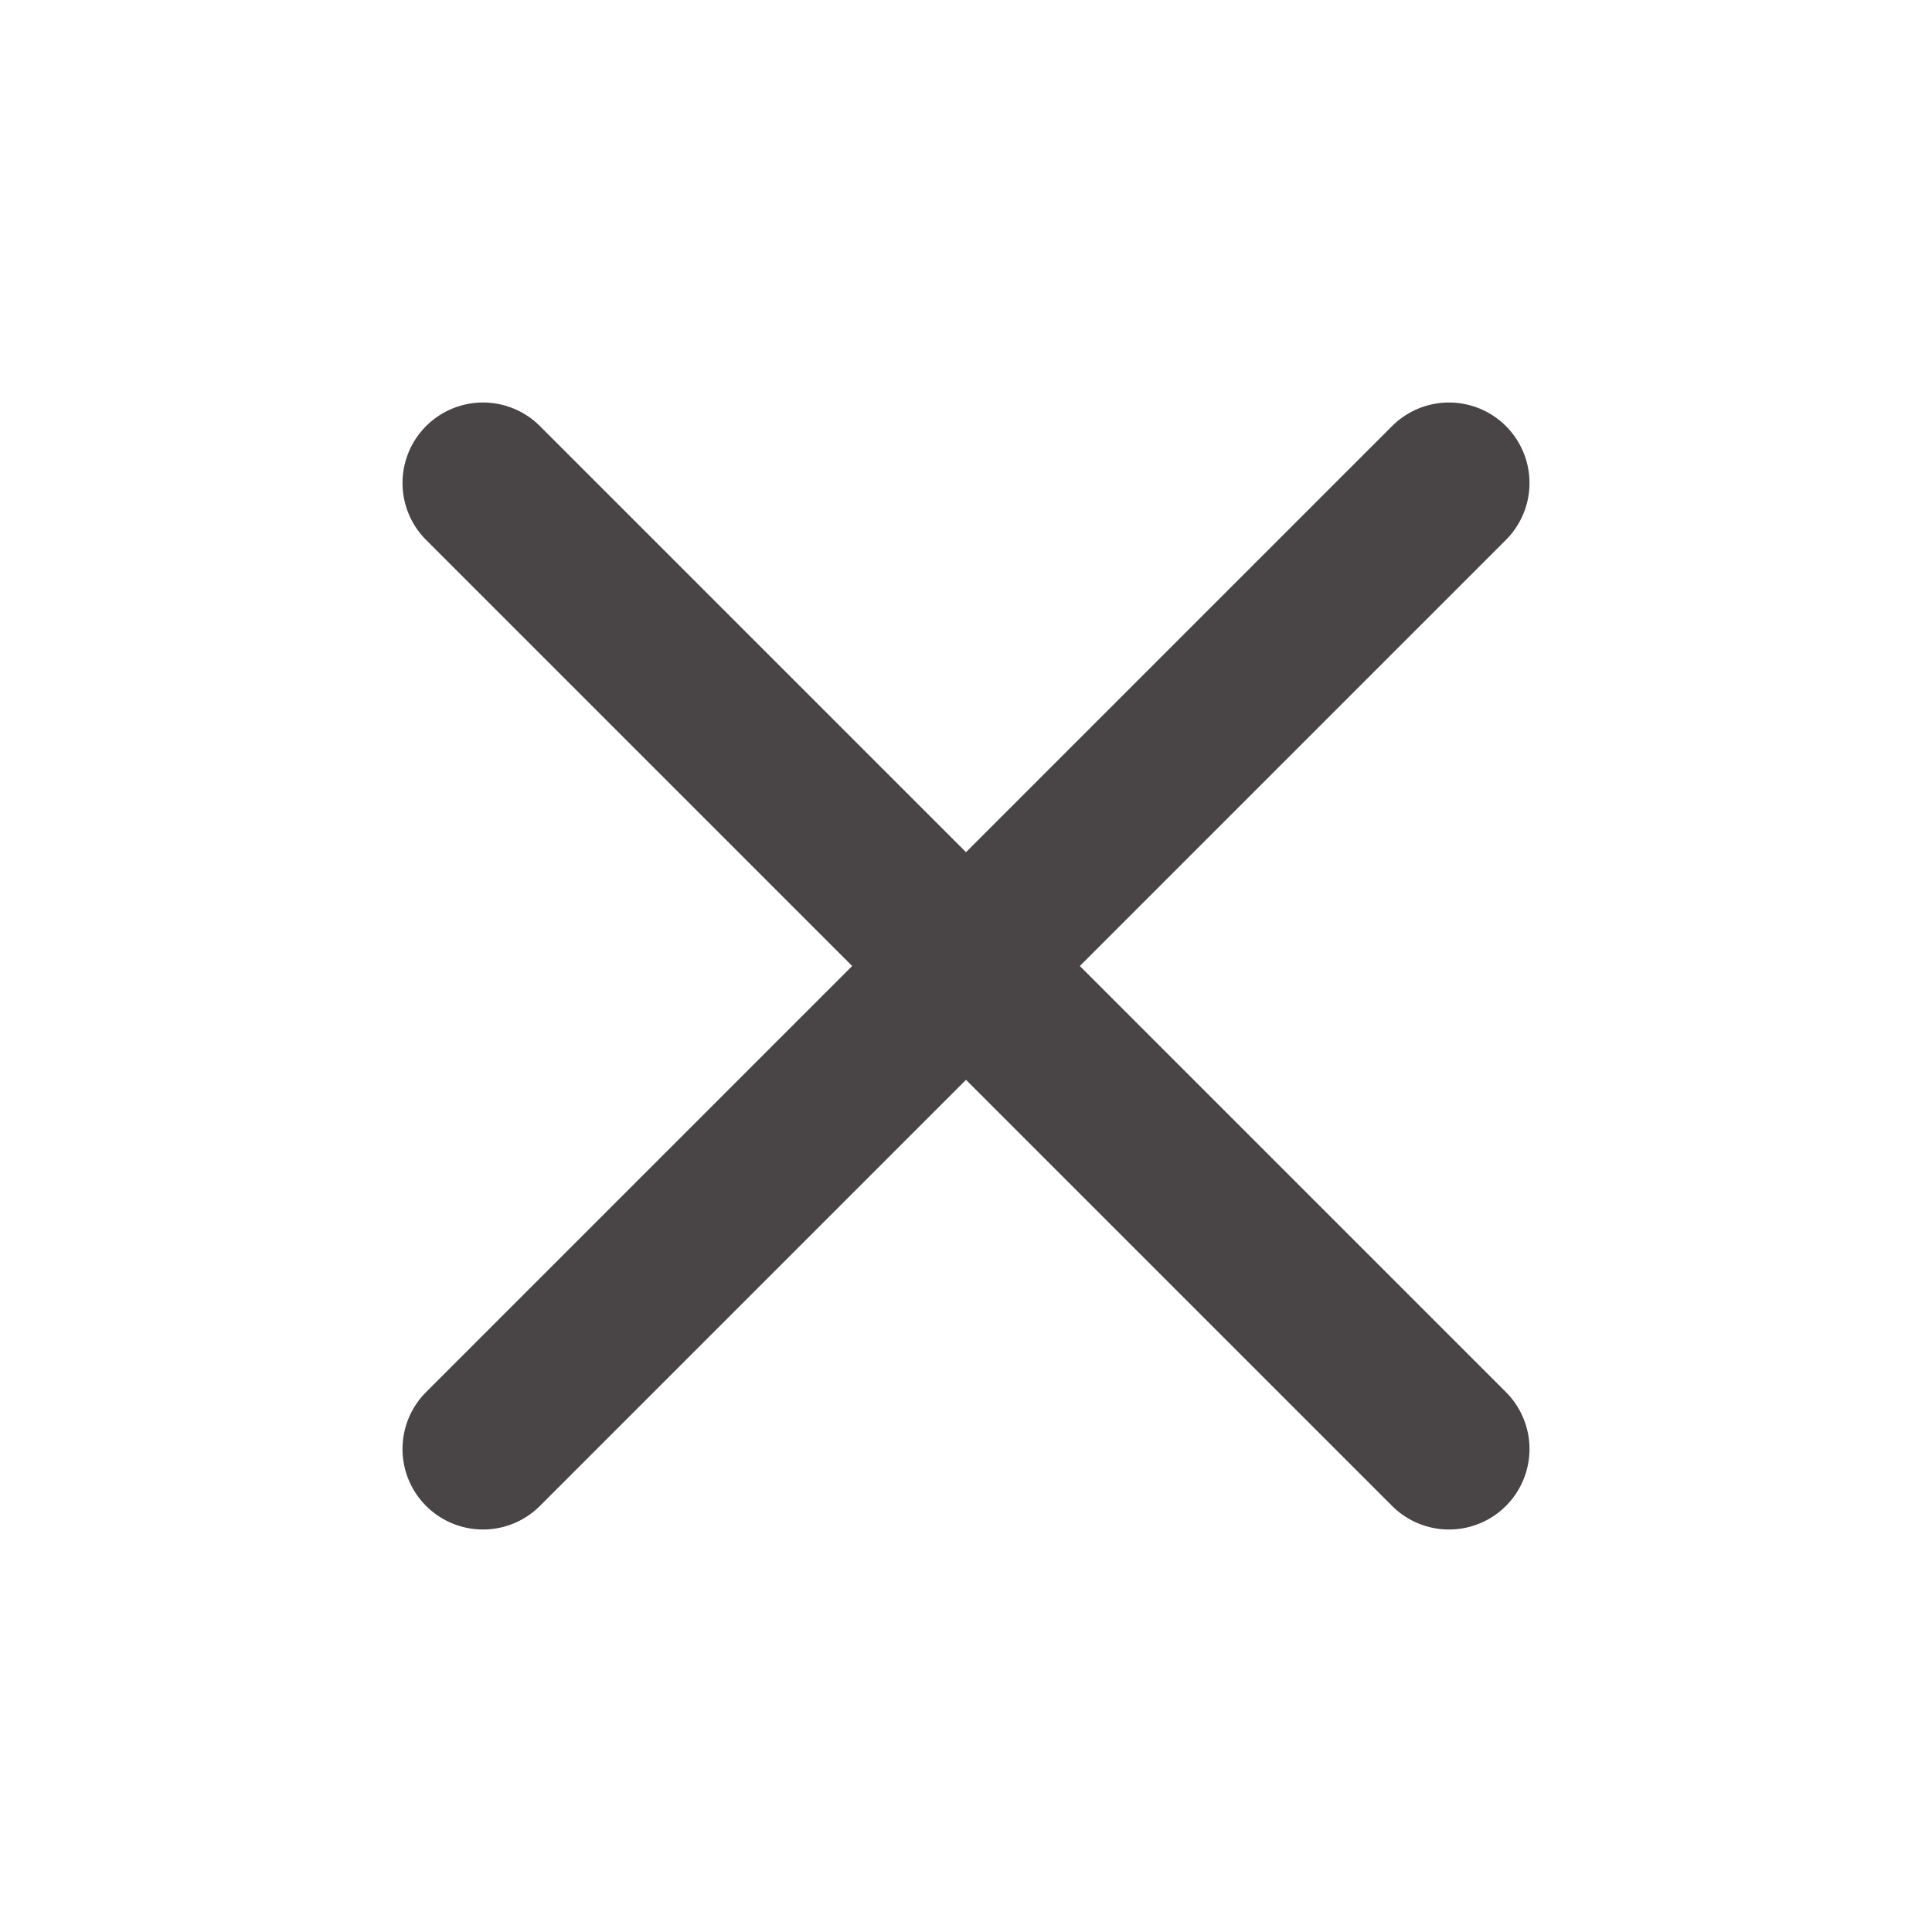
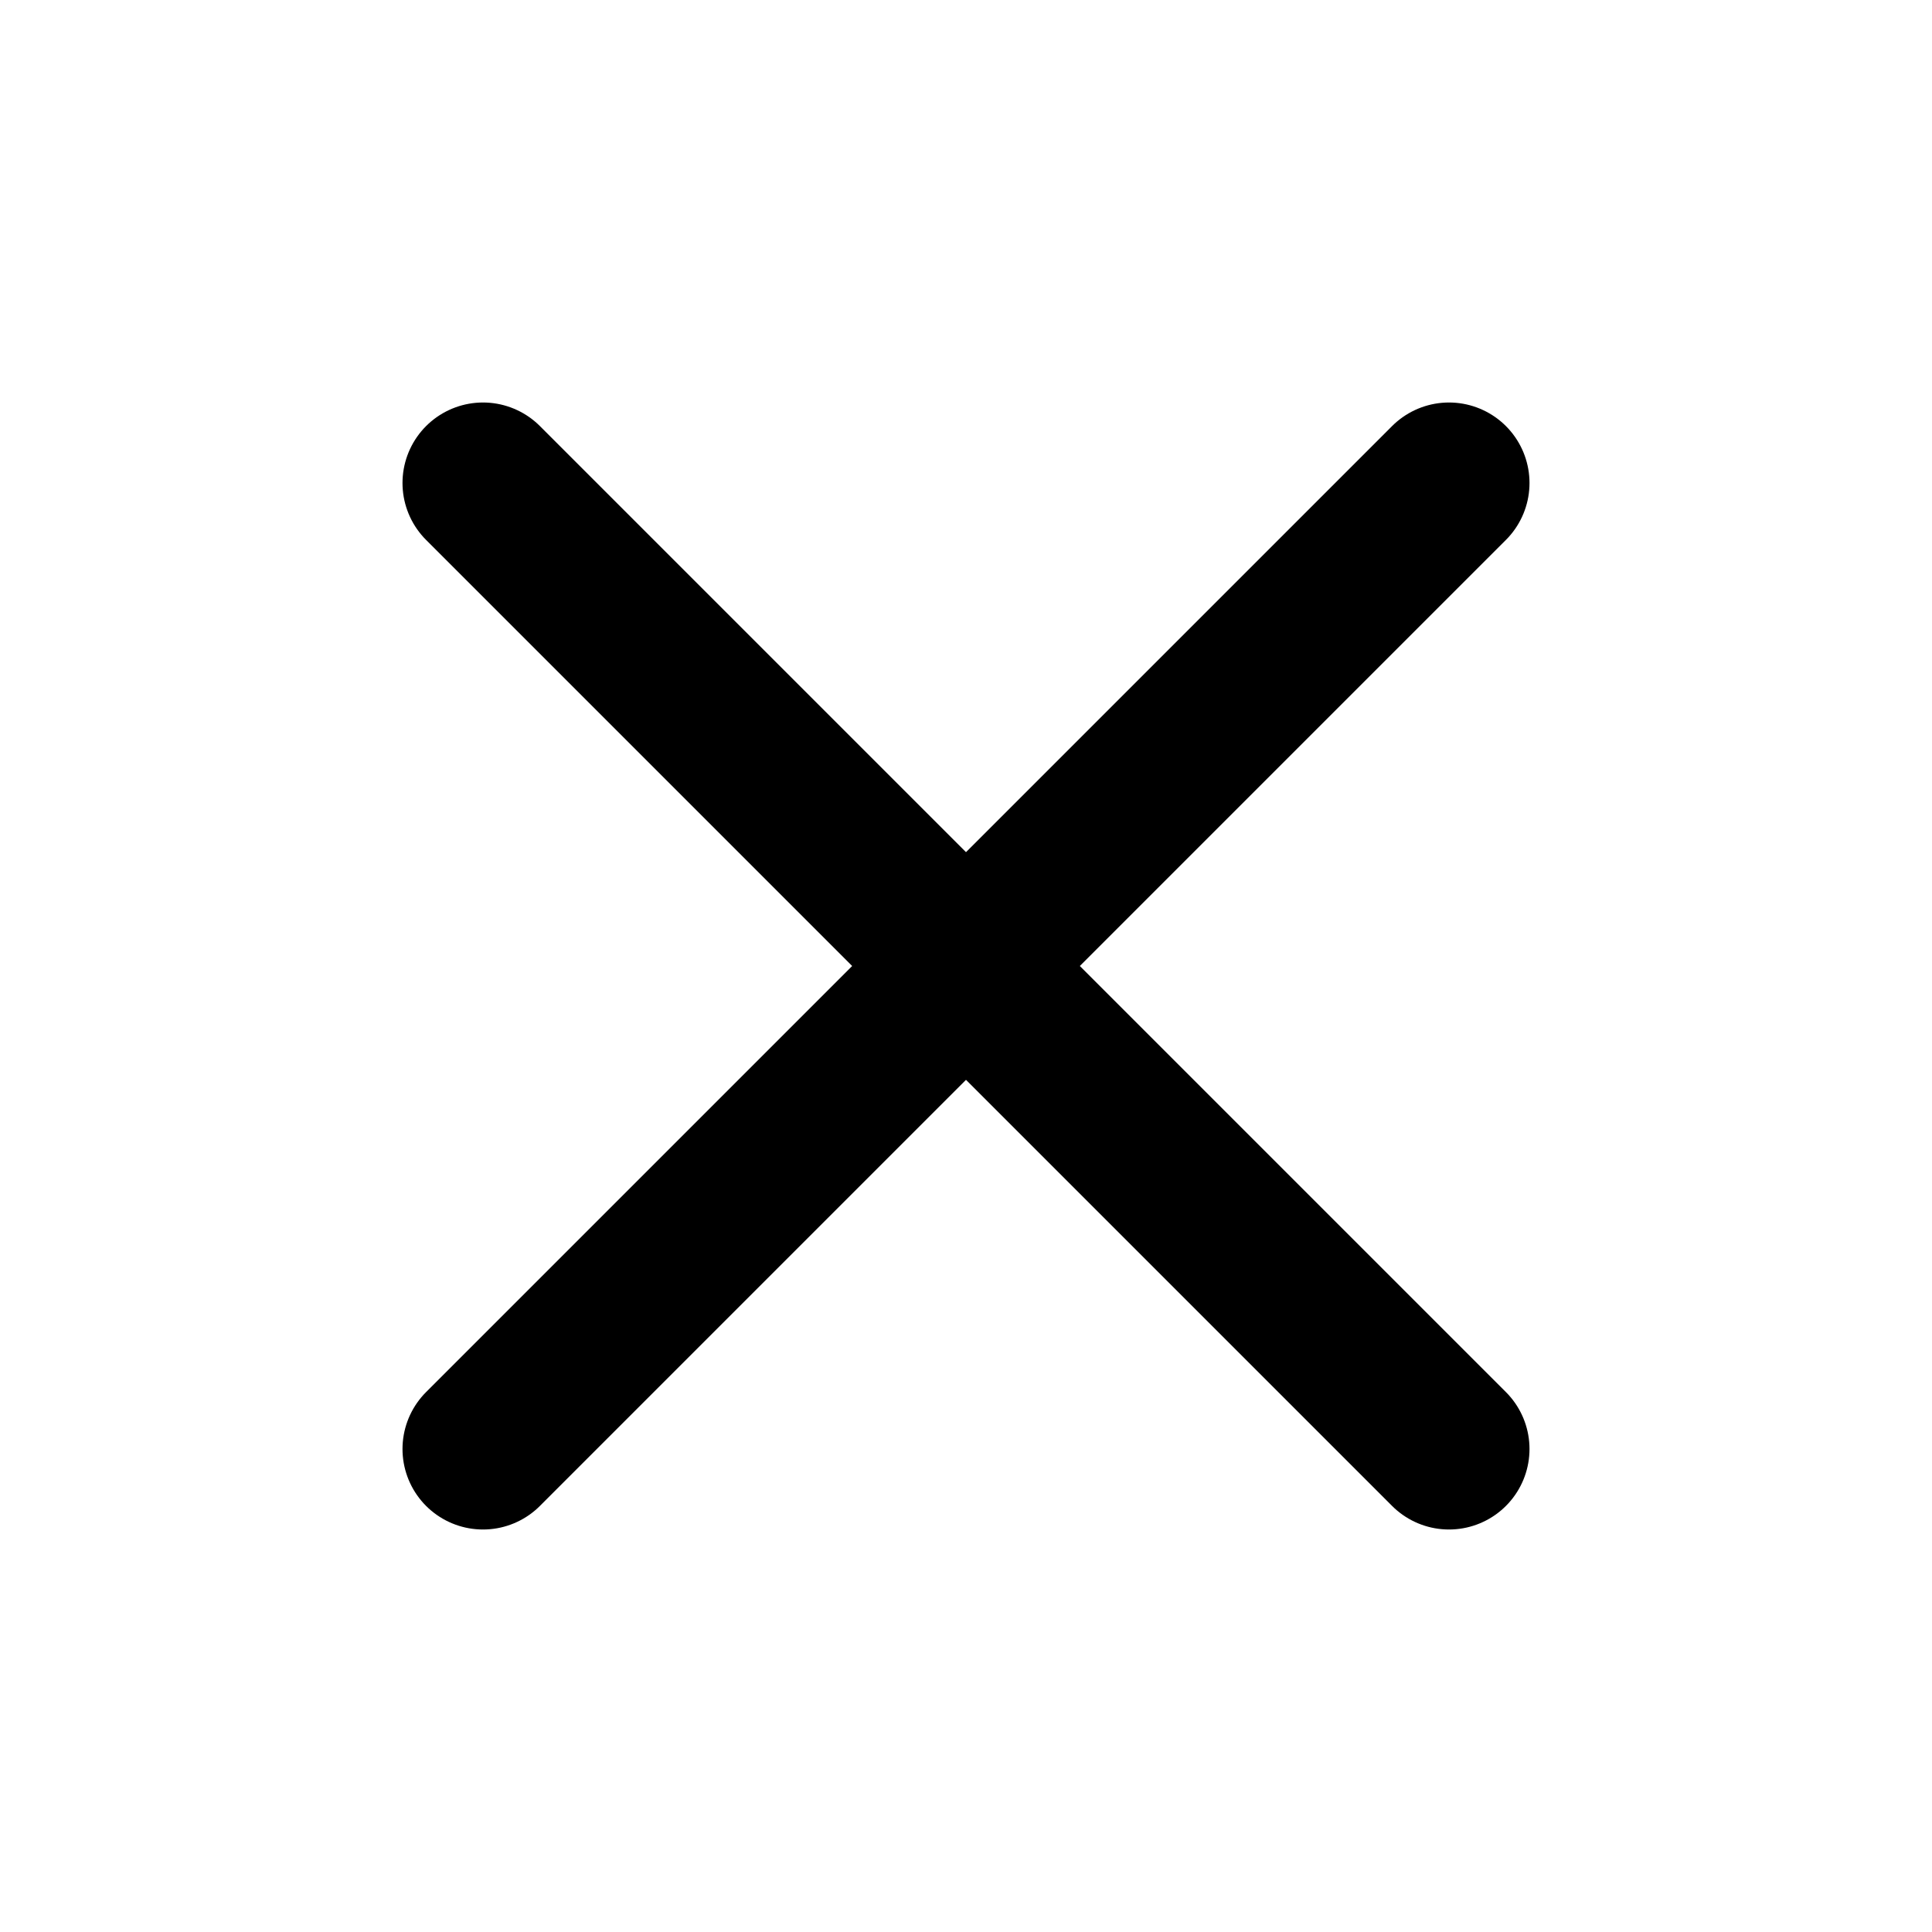
<svg xmlns="http://www.w3.org/2000/svg" width="24" height="24" viewBox="0 0 24 24" fill="none">
-   <path d="M18 6L6 18M6 6L18 18" stroke="#494445" stroke-width="2" stroke-linecap="round" stroke-linejoin="round" />
+   <path d="M18 6L6 18M6 6L18 18" stroke="currentColor" stroke-width="2" stroke-linecap="round" stroke-linejoin="round" />
</svg>
